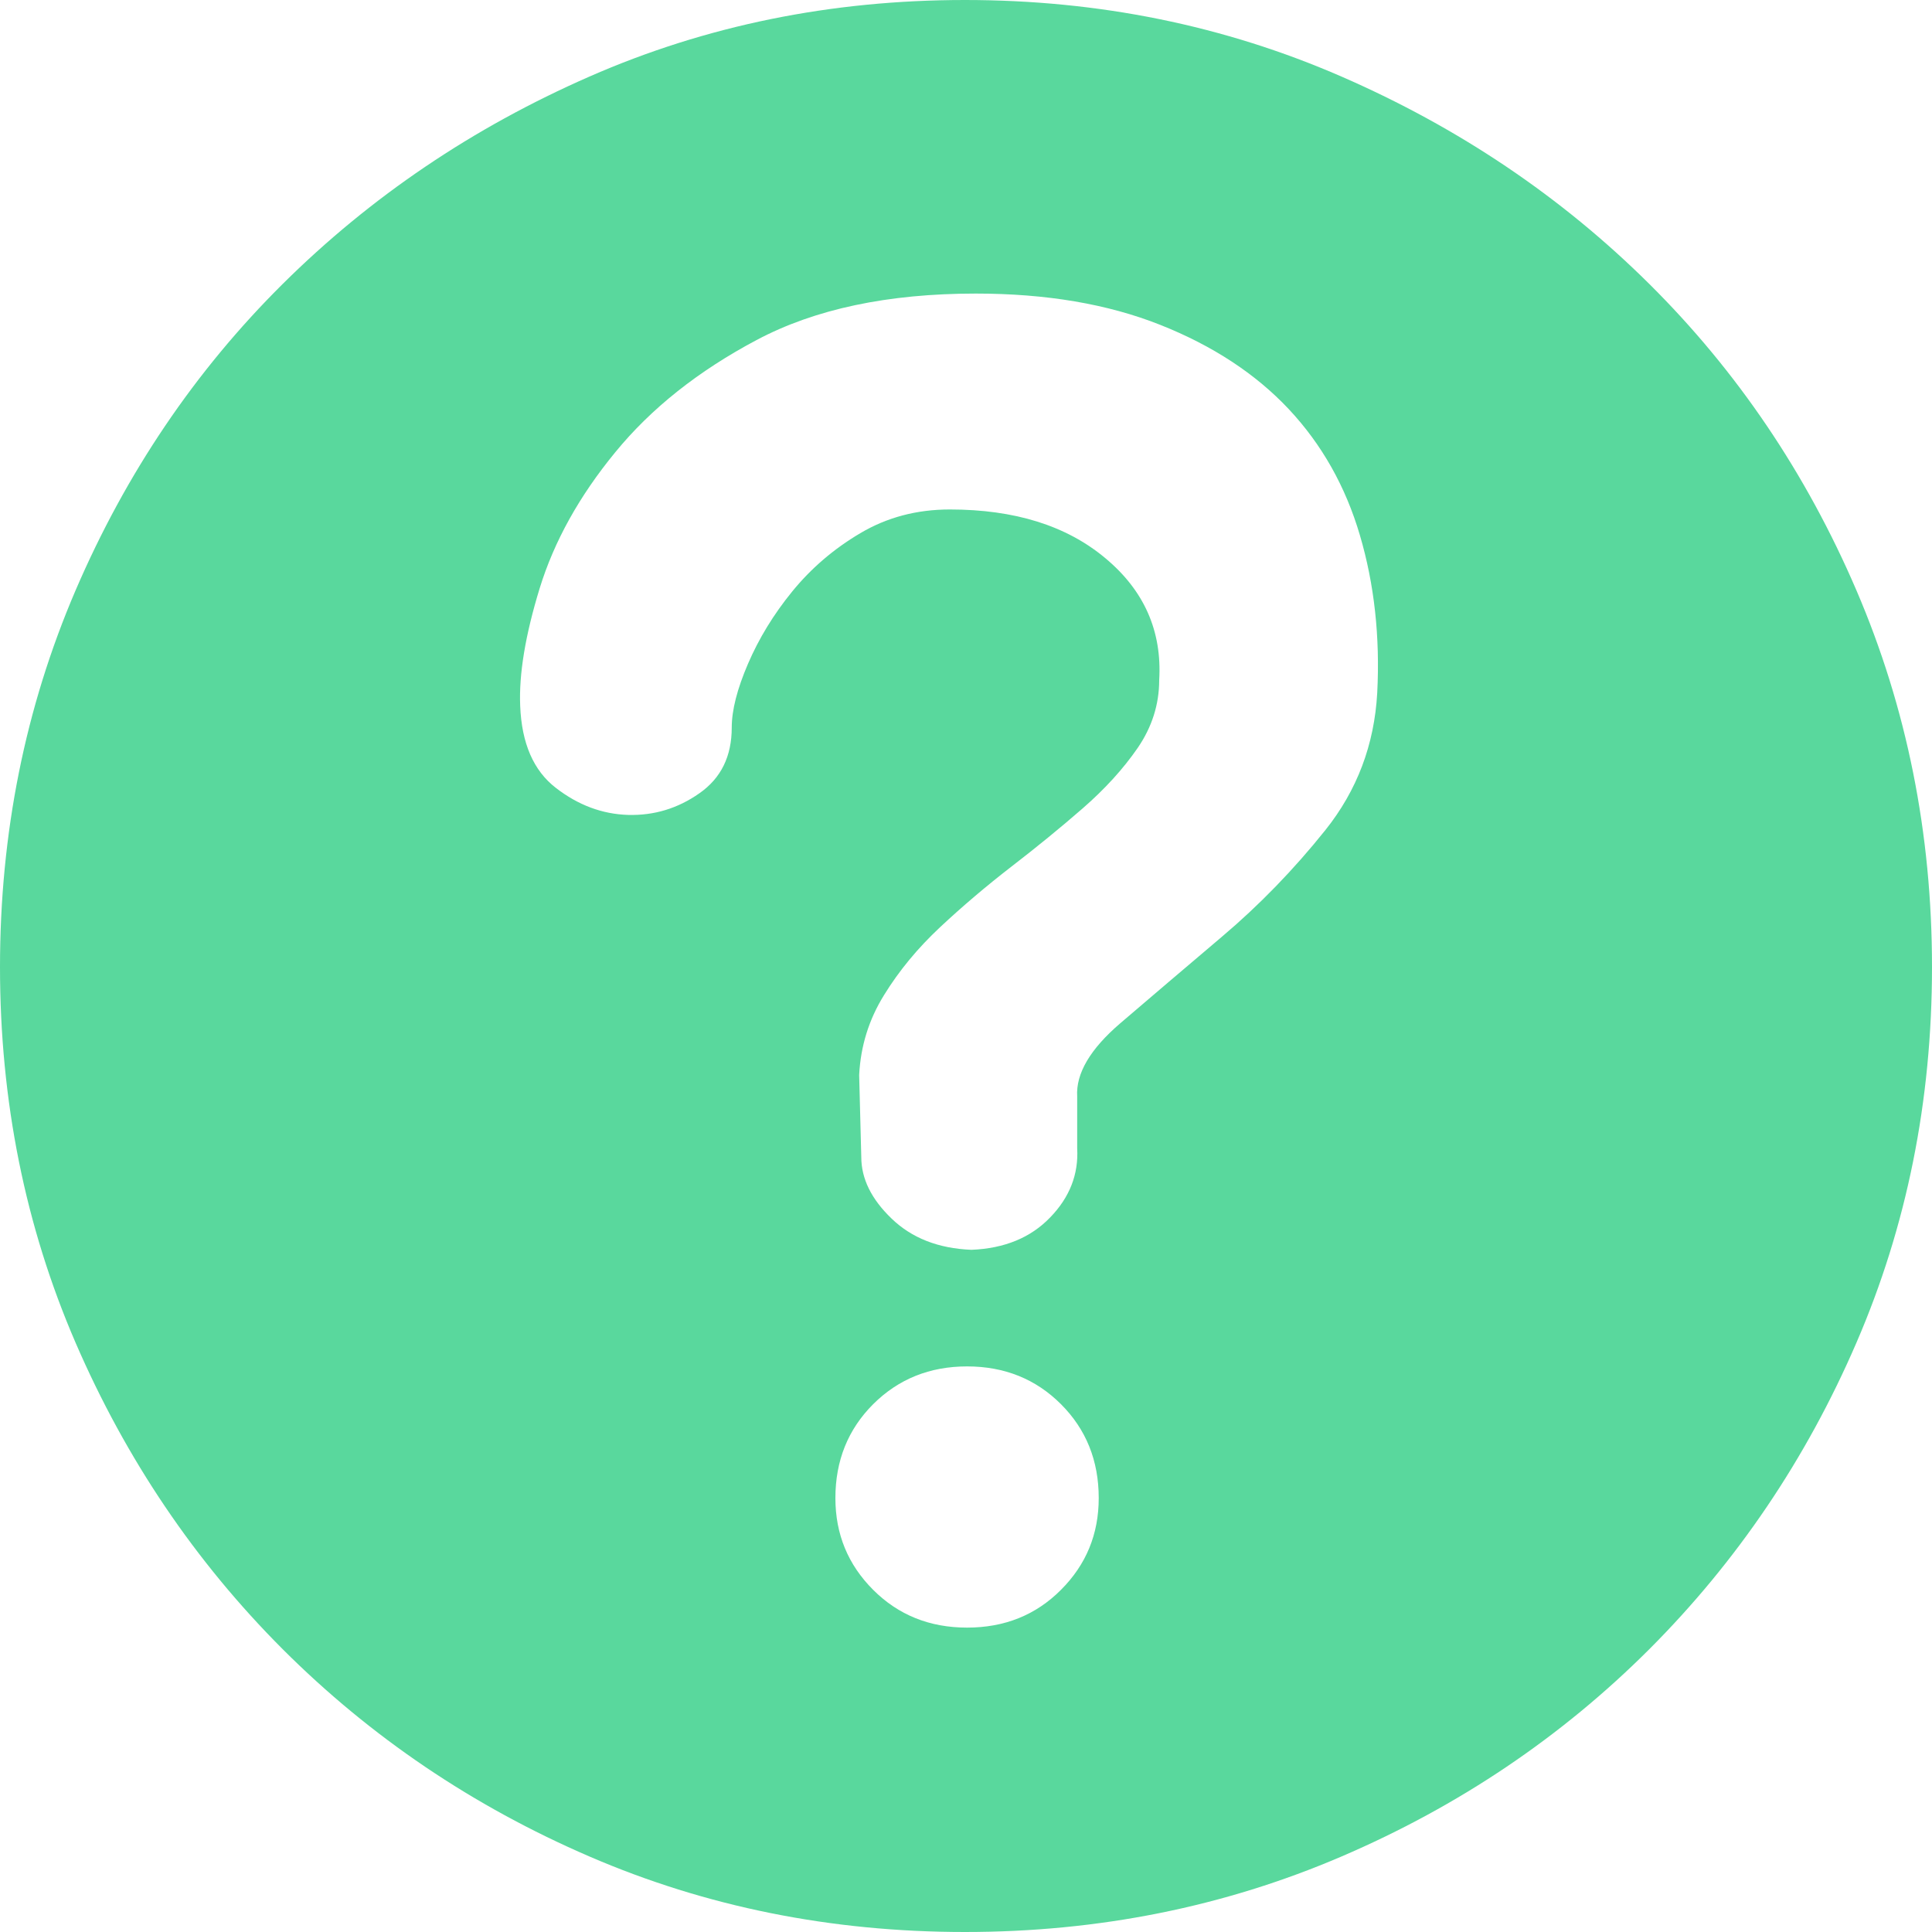
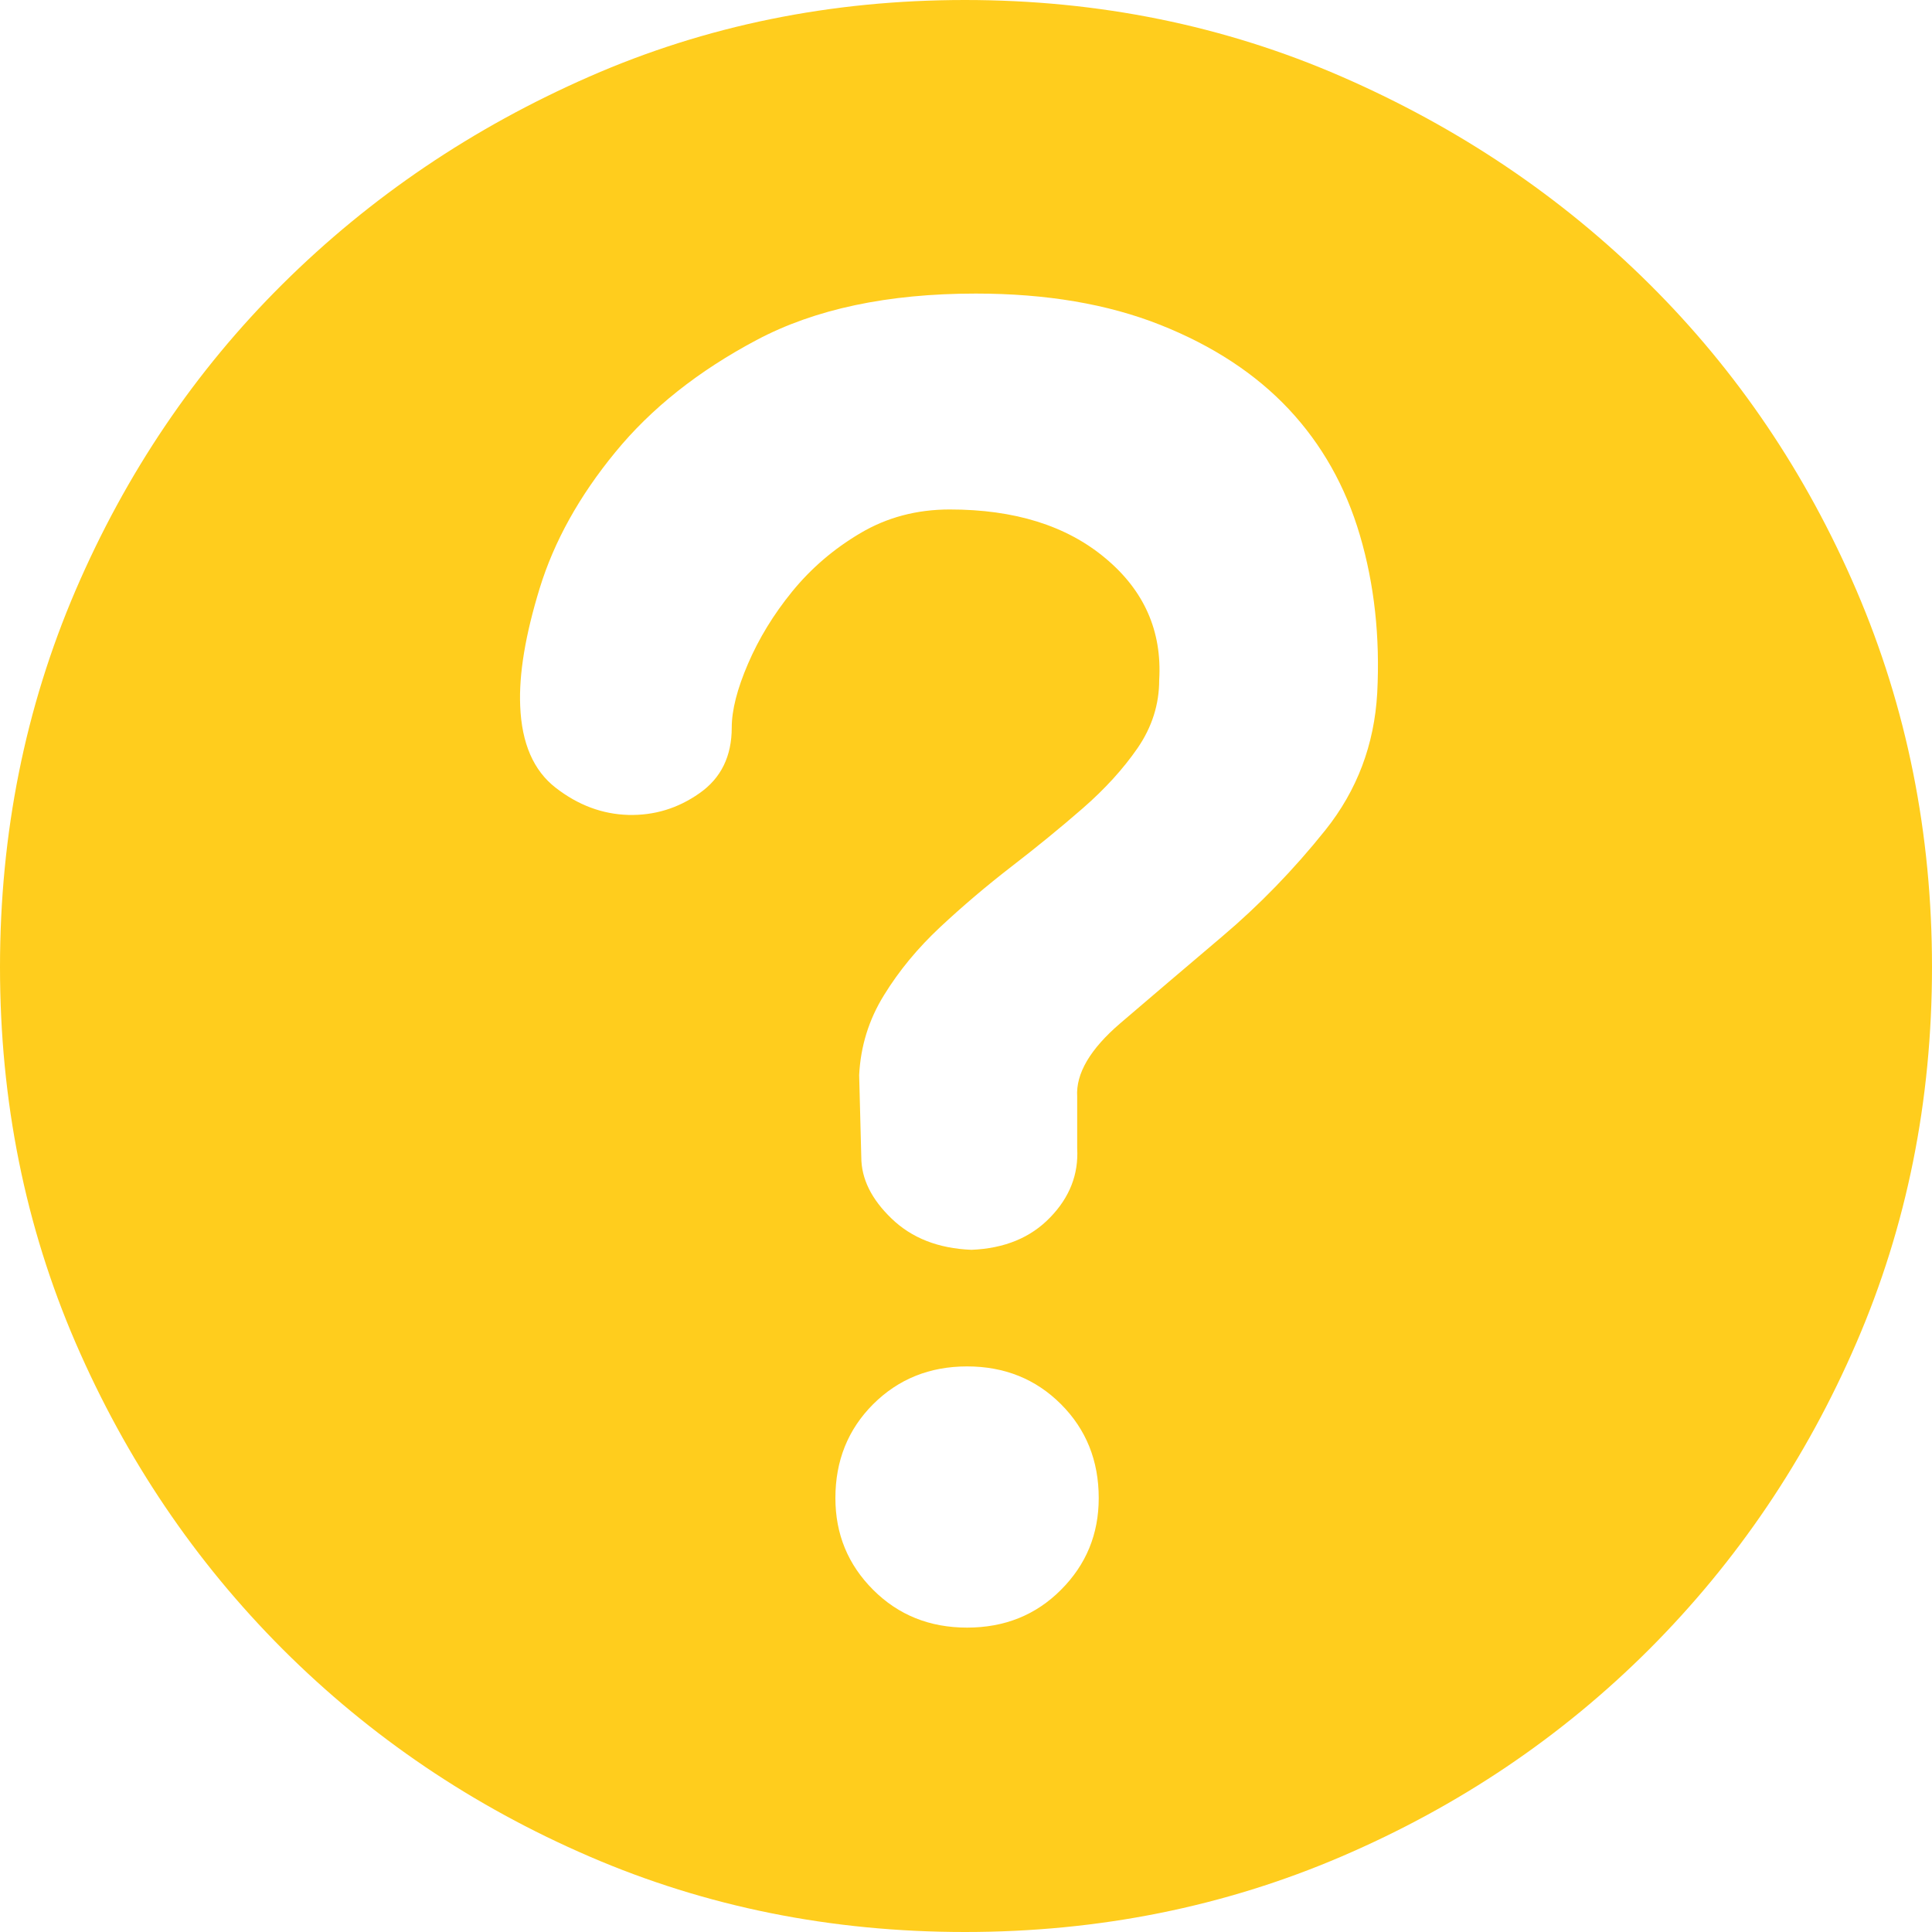
<svg xmlns="http://www.w3.org/2000/svg" width="20" height="20" viewBox="0 0 20 20" fill="none">
-   <path d="M9.989 0C11.374 0 12.674 0.264 13.888 0.793C15.102 1.322 16.164 2.037 17.073 2.939C17.981 3.84 18.697 4.898 19.218 6.112C19.739 7.326 20 8.626 20 10.011C20 11.397 19.739 12.693 19.218 13.899C18.697 15.106 17.981 16.164 17.073 17.073C16.164 17.981 15.102 18.697 13.888 19.218C12.674 19.739 11.374 20 9.989 20C8.603 20 7.307 19.739 6.101 19.218C4.894 18.697 3.836 17.981 2.927 17.073C2.019 16.164 1.304 15.106 0.782 13.899C0.261 12.693 0 11.397 0 10.011C0 8.626 0.261 7.326 0.782 6.112C1.304 4.898 2.019 3.84 2.927 2.939C3.836 2.037 4.894 1.322 6.101 0.793C7.307 0.264 8.603 0 9.989 0ZM10.011 16.849C10.399 16.849 10.723 16.719 10.983 16.458C11.244 16.197 11.374 15.881 11.374 15.508C11.374 15.121 11.244 14.797 10.983 14.536C10.723 14.276 10.399 14.145 10.011 14.145C9.624 14.145 9.3 14.276 9.039 14.536C8.778 14.797 8.648 15.121 8.648 15.508C8.648 15.881 8.778 16.197 9.039 16.458C9.3 16.719 9.624 16.849 10.011 16.849ZM11.151 11.352C11.136 11.114 11.285 10.86 11.598 10.592C11.911 10.324 12.261 10.026 12.648 9.698C13.035 9.371 13.393 9.002 13.721 8.592C14.048 8.182 14.227 7.71 14.257 7.173C14.287 6.592 14.227 6.048 14.078 5.542C13.929 5.035 13.683 4.6 13.341 4.235C12.998 3.87 12.555 3.579 12.011 3.363C11.467 3.147 10.831 3.039 10.101 3.039C9.192 3.039 8.436 3.199 7.832 3.52C7.229 3.84 6.741 4.227 6.369 4.682C5.996 5.136 5.736 5.605 5.587 6.089C5.438 6.574 5.371 6.98 5.385 7.307C5.4 7.695 5.523 7.978 5.754 8.156C5.985 8.335 6.235 8.428 6.503 8.436C6.771 8.443 7.017 8.369 7.24 8.212C7.464 8.056 7.575 7.829 7.575 7.531C7.575 7.352 7.631 7.132 7.743 6.872C7.855 6.611 8.007 6.361 8.201 6.123C8.395 5.885 8.629 5.683 8.905 5.52C9.181 5.356 9.49 5.274 9.832 5.274C10.503 5.274 11.039 5.441 11.441 5.777C11.844 6.112 12.03 6.533 12 7.039C12 7.292 11.925 7.527 11.777 7.743C11.628 7.959 11.438 8.168 11.207 8.369C10.976 8.57 10.73 8.771 10.469 8.972C10.209 9.173 9.963 9.382 9.732 9.598C9.501 9.814 9.307 10.048 9.151 10.302C8.994 10.555 8.909 10.831 8.894 11.129L8.916 11.978C8.916 12.201 9.02 12.413 9.229 12.614C9.438 12.816 9.713 12.924 10.056 12.938C10.399 12.924 10.67 12.812 10.871 12.603C11.073 12.395 11.166 12.156 11.151 11.888V11.352Z" fill="#59D89D" />
+   <path d="M9.989 0C11.374 0 12.674 0.264 13.888 0.793C15.102 1.322 16.164 2.037 17.073 2.939C17.981 3.84 18.697 4.898 19.218 6.112C19.739 7.326 20 8.626 20 10.011C20 11.397 19.739 12.693 19.218 13.899C18.697 15.106 17.981 16.164 17.073 17.073C16.164 17.981 15.102 18.697 13.888 19.218C12.674 19.739 11.374 20 9.989 20C8.603 20 7.307 19.739 6.101 19.218C4.894 18.697 3.836 17.981 2.927 17.073C2.019 16.164 1.304 15.106 0.782 13.899C0.261 12.693 0 11.397 0 10.011C0 8.626 0.261 7.326 0.782 6.112C1.304 4.898 2.019 3.84 2.927 2.939C3.836 2.037 4.894 1.322 6.101 0.793C7.307 0.264 8.603 0 9.989 0V0ZM10.011 16.849C10.399 16.849 10.723 16.719 10.983 16.458C11.244 16.197 11.374 15.881 11.374 15.508C11.374 15.121 11.244 14.797 10.983 14.536C10.723 14.276 10.399 14.145 10.011 14.145C9.624 14.145 9.3 14.276 9.039 14.536C8.778 14.797 8.648 15.121 8.648 15.508C8.648 15.881 8.778 16.197 9.039 16.458C9.3 16.719 9.624 16.849 10.011 16.849ZM11.151 11.352C11.136 11.114 11.285 10.86 11.598 10.592C11.911 10.324 12.261 10.026 12.648 9.698C13.035 9.371 13.393 9.002 13.721 8.592C14.048 8.182 14.227 7.71 14.257 7.173C14.287 6.592 14.227 6.048 14.078 5.542C13.929 5.035 13.683 4.6 13.341 4.235C12.998 3.87 12.555 3.579 12.011 3.363C11.467 3.147 10.831 3.039 10.101 3.039C9.192 3.039 8.436 3.199 7.832 3.52C7.229 3.84 6.741 4.227 6.369 4.682C5.996 5.136 5.736 5.605 5.587 6.089C5.438 6.574 5.371 6.98 5.385 7.307C5.4 7.695 5.523 7.978 5.754 8.156C5.985 8.335 6.235 8.428 6.503 8.436C6.771 8.443 7.017 8.369 7.24 8.212C7.464 8.056 7.575 7.829 7.575 7.531C7.575 7.352 7.631 7.132 7.743 6.872C7.855 6.611 8.007 6.361 8.201 6.123C8.395 5.885 8.629 5.683 8.905 5.52C9.181 5.356 9.49 5.274 9.832 5.274C10.503 5.274 11.039 5.441 11.441 5.777C11.844 6.112 12.03 6.533 12 7.039C12 7.292 11.925 7.527 11.777 7.743C11.628 7.959 11.438 8.168 11.207 8.369C10.976 8.57 10.73 8.771 10.469 8.972C10.209 9.173 9.963 9.382 9.732 9.598C9.501 9.814 9.307 10.048 9.151 10.302C8.994 10.555 8.909 10.831 8.894 11.129L8.916 11.978C8.916 12.201 9.02 12.413 9.229 12.614C9.438 12.816 9.713 12.924 10.056 12.938C10.399 12.924 10.67 12.812 10.871 12.603C11.073 12.395 11.166 12.156 11.151 11.888V11.352V11.352Z" fill="#FFCD1D" />
</svg>
